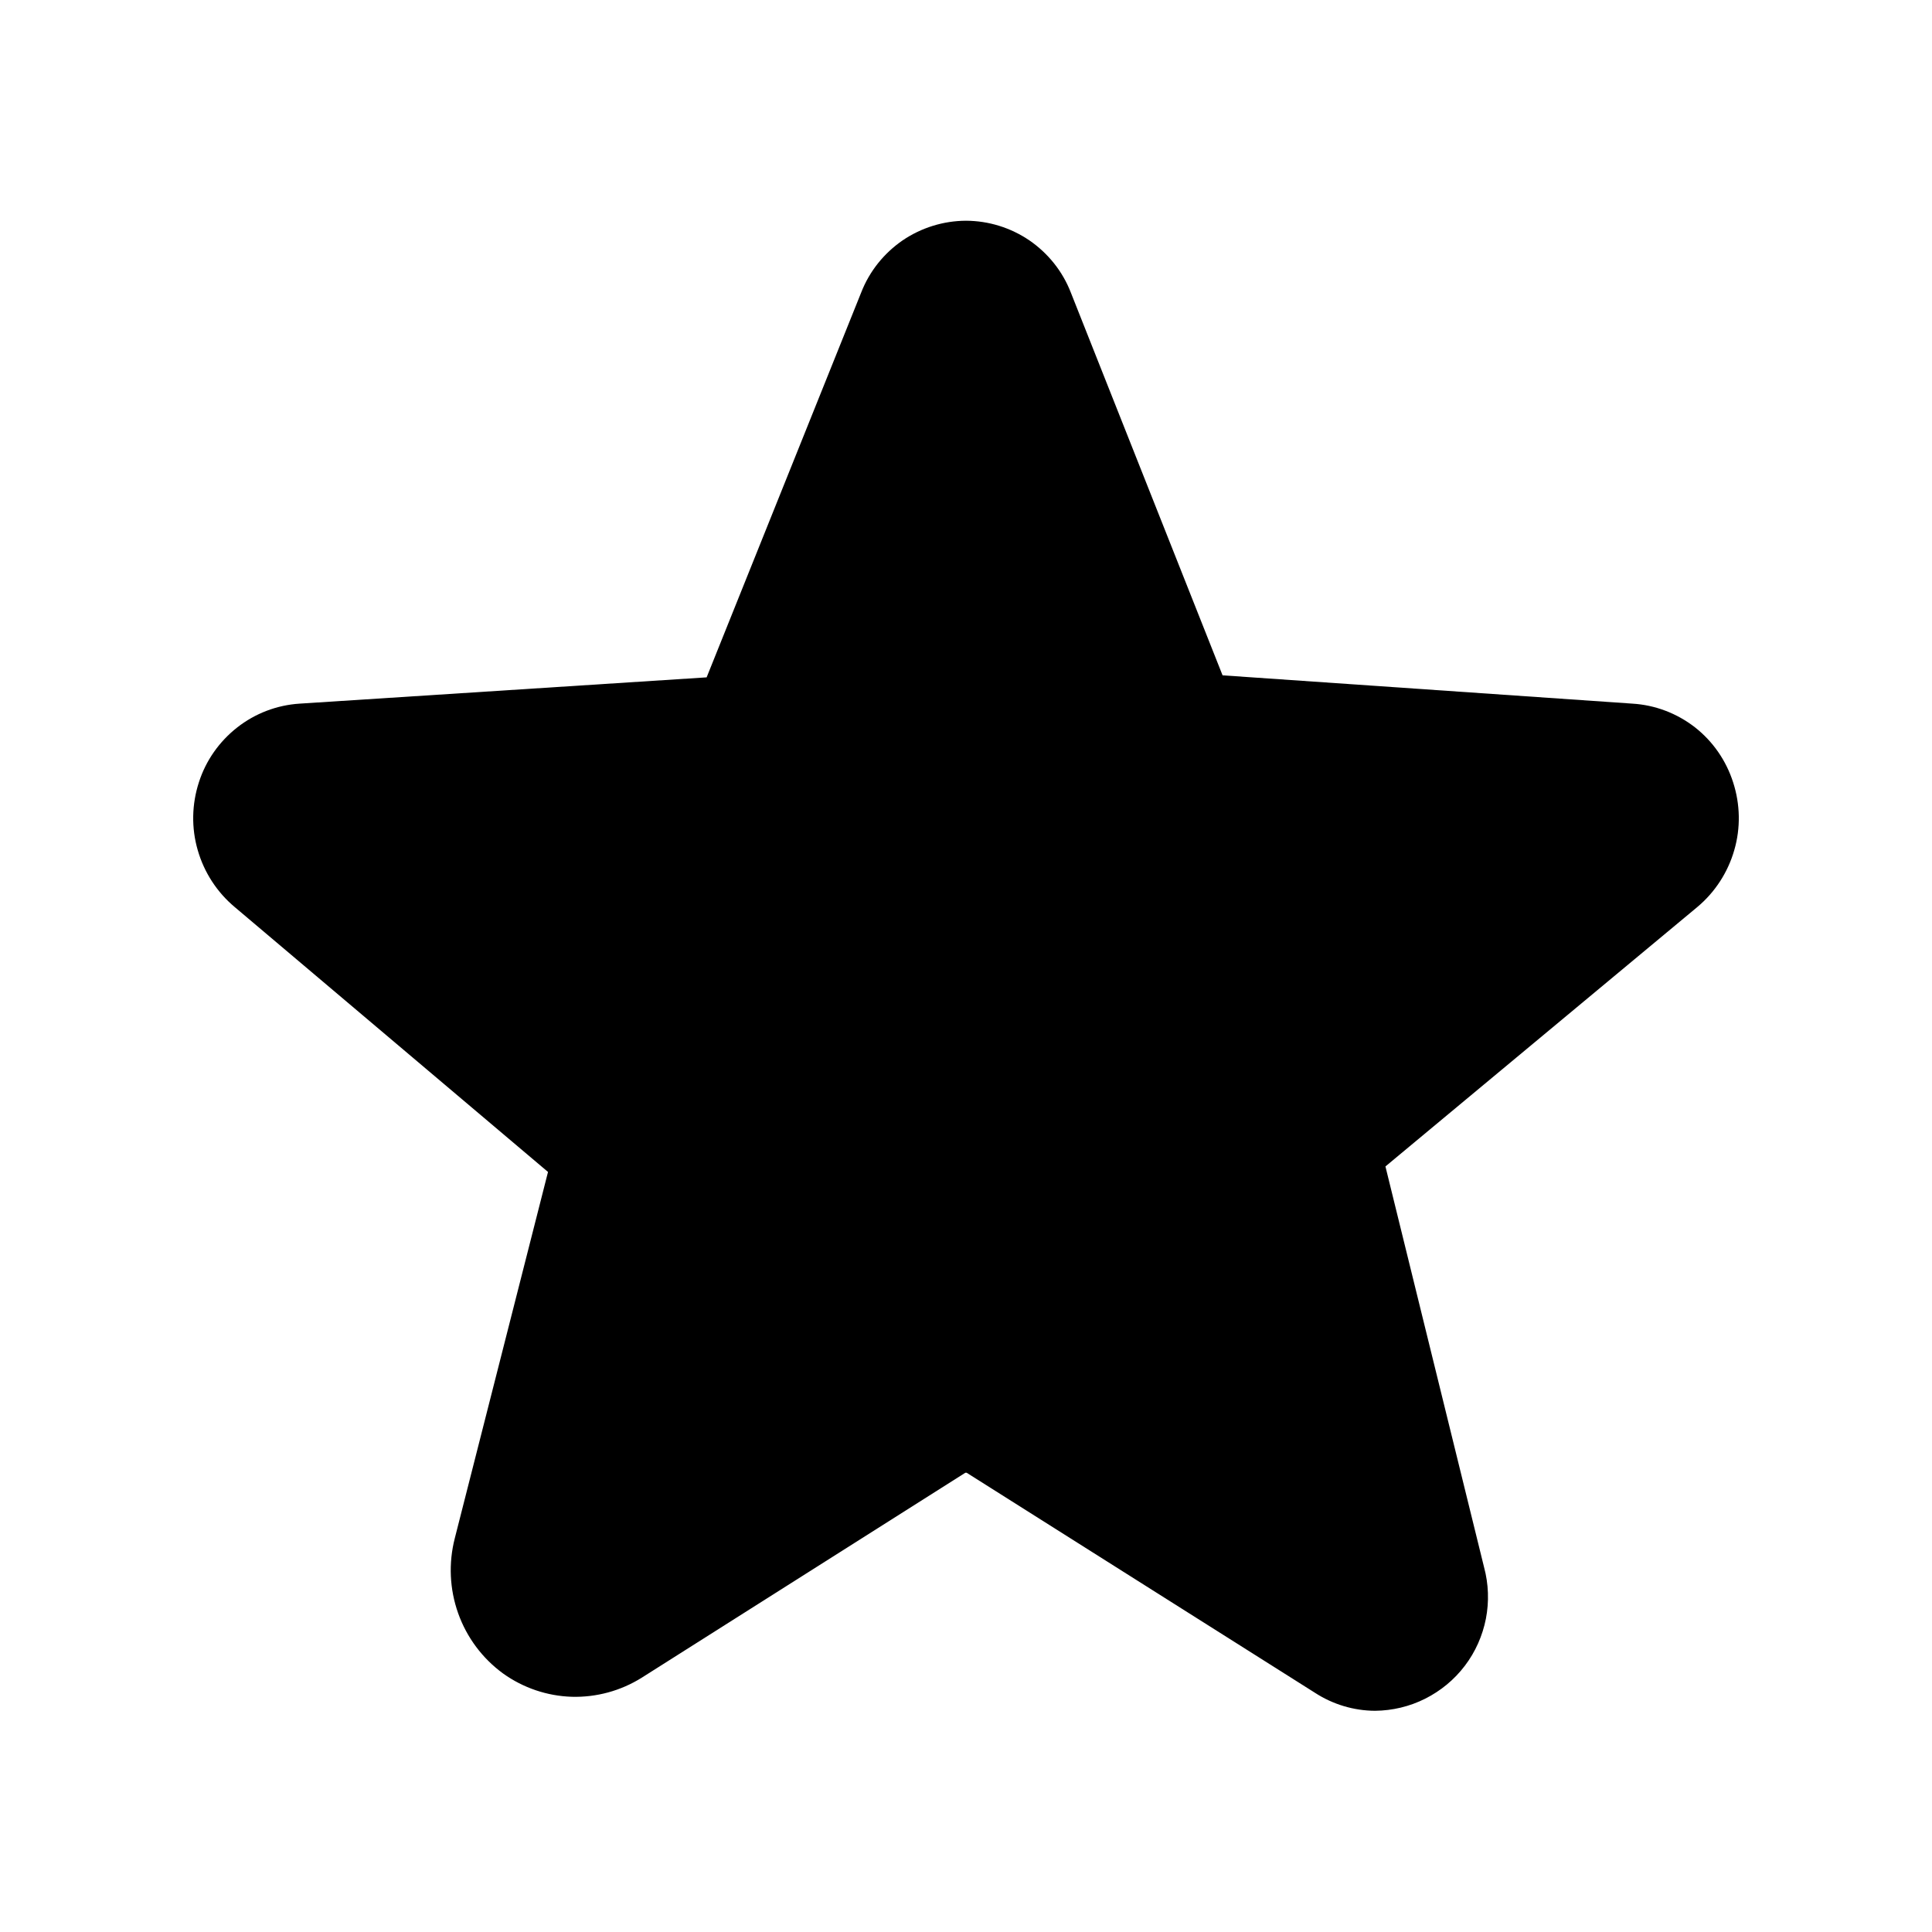
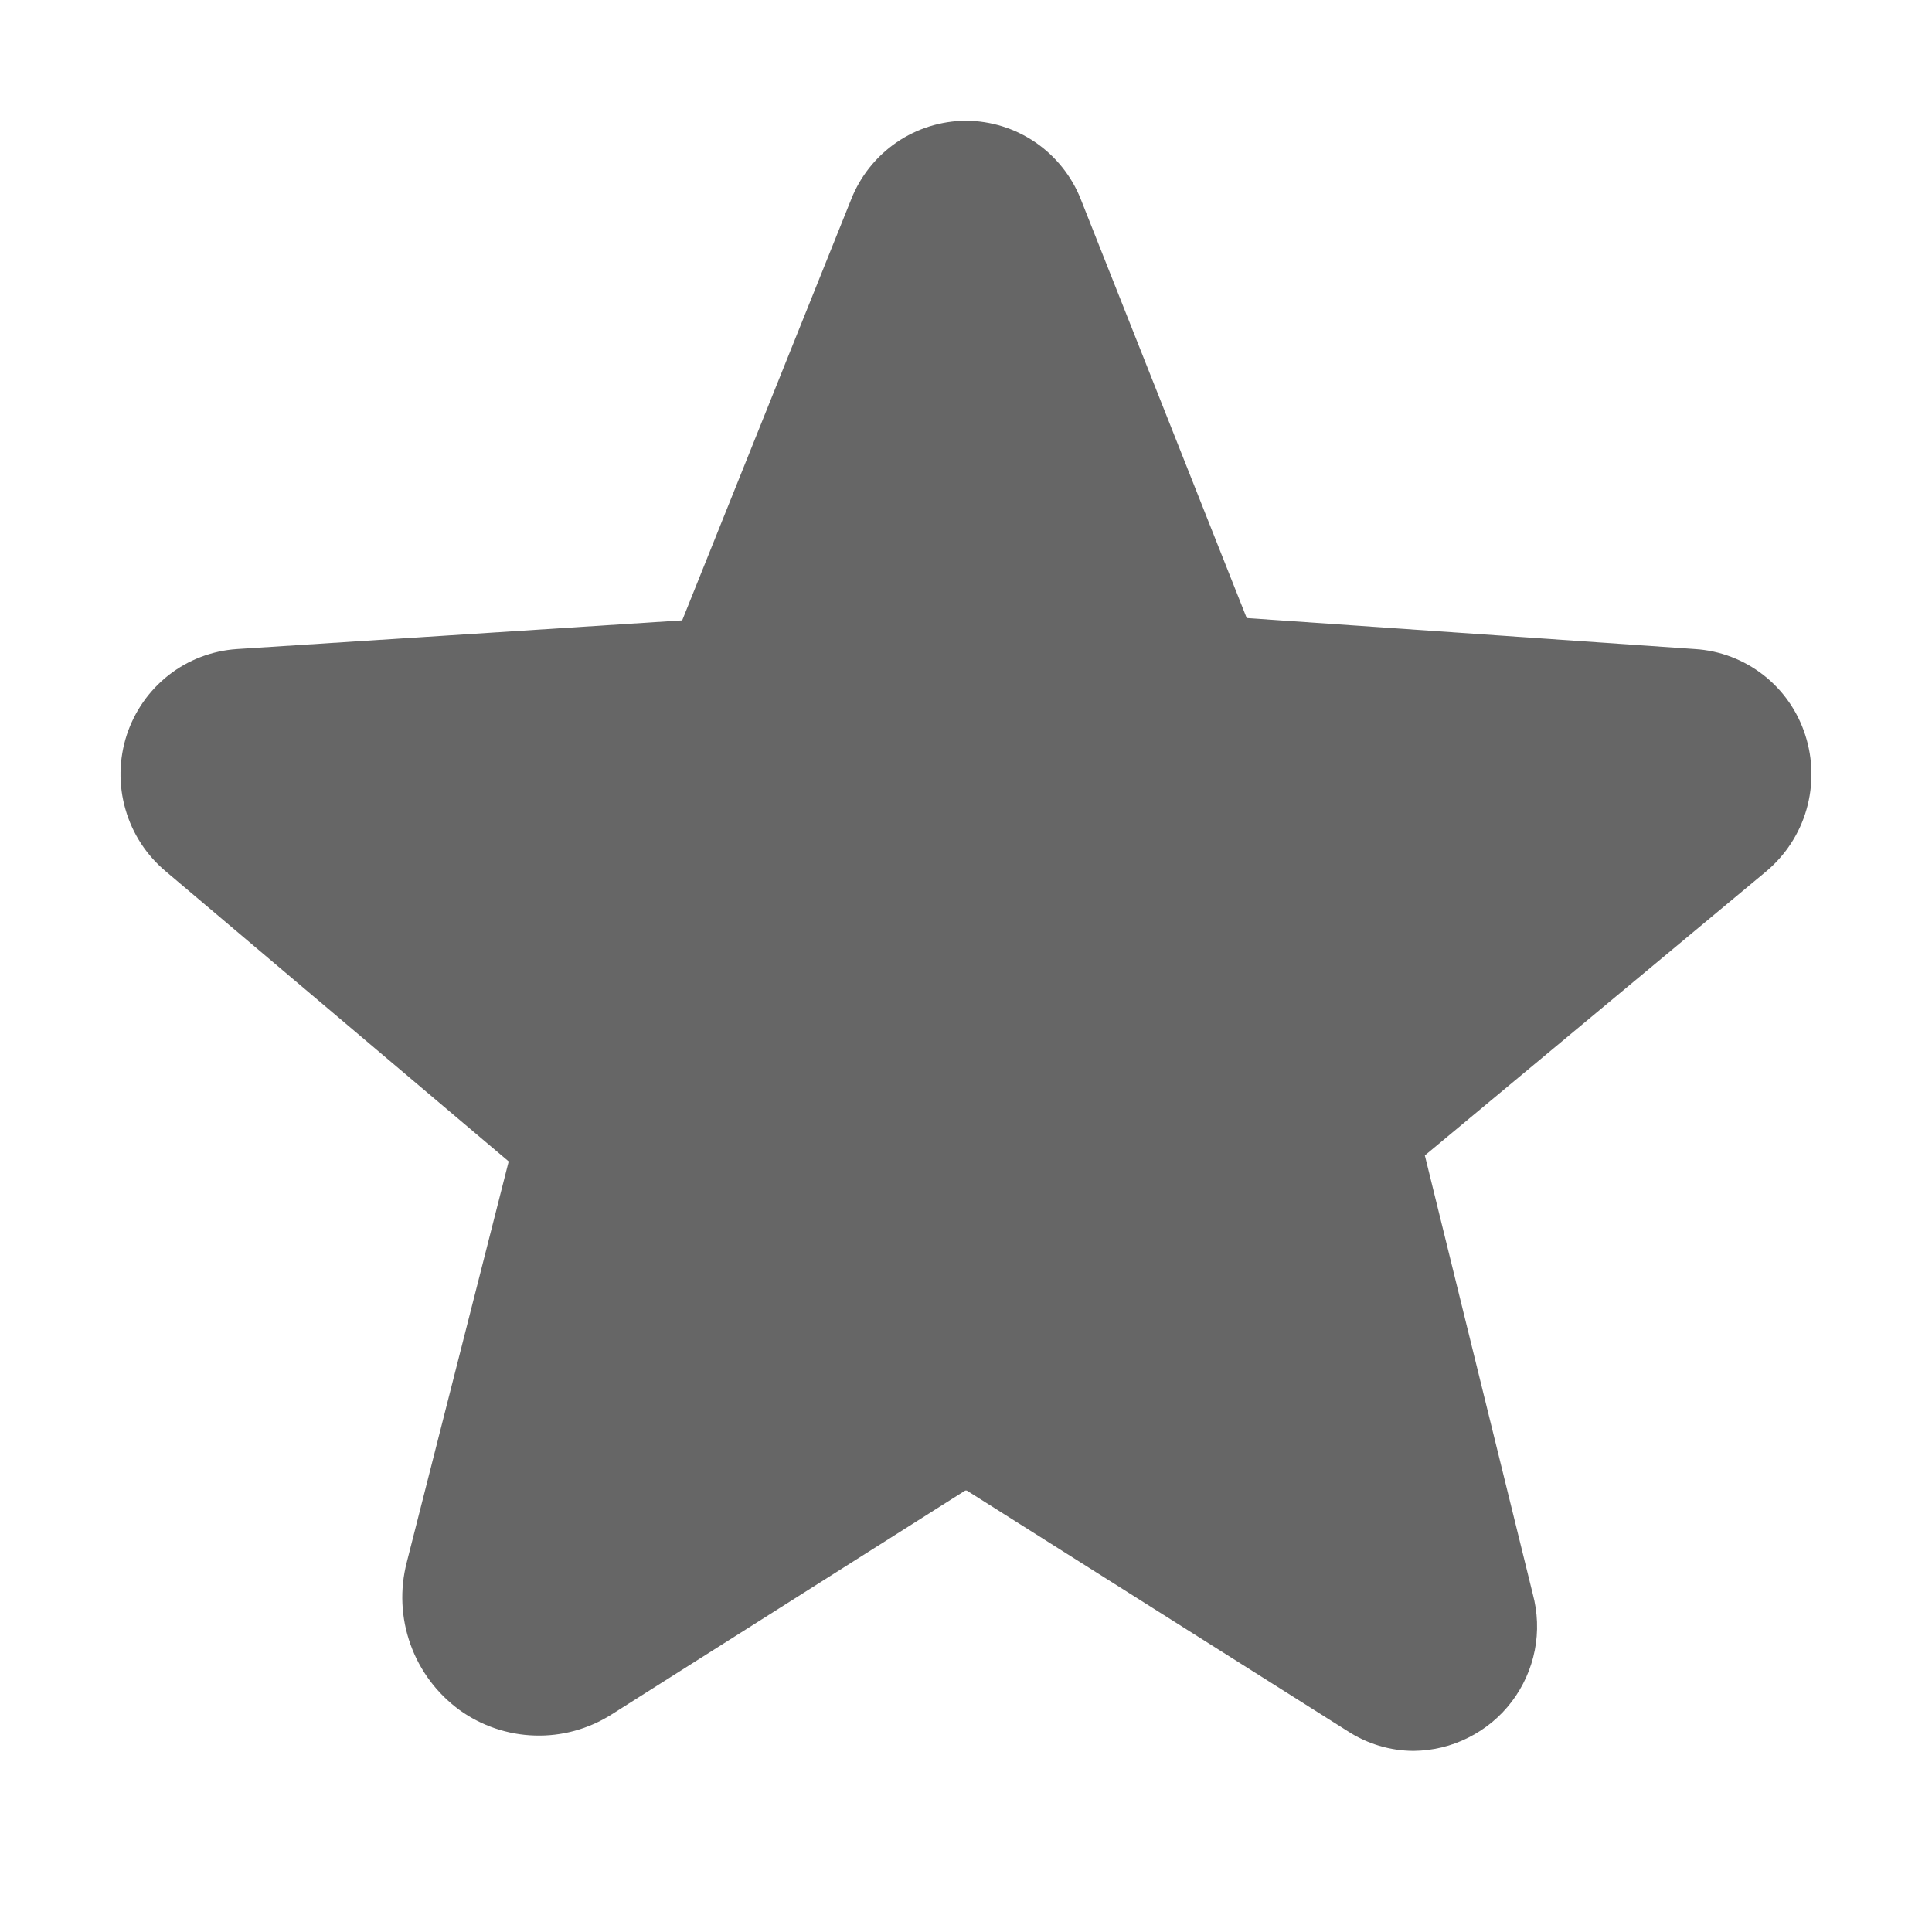
<svg xmlns="http://www.w3.org/2000/svg" width="20" height="20" viewBox="0 0 20 20" fill="none">
-   <path d="M17.941 8.098C17.869 7.873 17.732 7.675 17.546 7.529C17.359 7.384 17.134 7.298 16.898 7.284L12.656 6.991L11.085 3.028C11 2.809 10.85 2.622 10.657 2.489C10.463 2.357 10.235 2.286 10 2.285C9.766 2.286 9.537 2.357 9.343 2.489C9.15 2.622 9 2.809 8.915 3.028L7.315 7.012L3.102 7.284C2.866 7.299 2.641 7.385 2.455 7.531C2.27 7.676 2.131 7.873 2.059 8.098C1.985 8.326 1.98 8.571 2.047 8.801C2.113 9.031 2.247 9.237 2.43 9.39L5.673 12.132L4.708 15.924C4.642 16.181 4.654 16.451 4.743 16.701C4.832 16.951 4.994 17.168 5.208 17.324C5.416 17.473 5.664 17.557 5.919 17.565C6.175 17.572 6.427 17.503 6.644 17.367L9.993 15.246H10.007L13.613 17.524C13.798 17.644 14.014 17.709 14.235 17.71C14.415 17.708 14.592 17.666 14.753 17.585C14.914 17.504 15.055 17.388 15.164 17.244C15.273 17.101 15.347 16.934 15.382 16.757C15.416 16.581 15.41 16.398 15.363 16.224L14.342 12.075L17.57 9.39C17.753 9.237 17.887 9.031 17.953 8.801C18.02 8.571 18.015 8.326 17.941 8.098Z" fill="black" />
+   <path d="M18.688 7.609C18.609 7.363 18.459 7.147 18.255 6.988C18.051 6.829 17.805 6.735 17.547 6.719L12.906 6.398L11.188 2.062C11.094 1.824 10.93 1.619 10.719 1.474C10.507 1.329 10.257 1.251 10 1.25C9.743 1.251 9.493 1.329 9.281 1.474C9.07 1.619 8.906 1.824 8.812 2.062L7.062 6.422L2.453 6.719C2.196 6.736 1.949 6.83 1.746 6.989C1.543 7.148 1.392 7.364 1.312 7.609C1.231 7.859 1.226 8.127 1.299 8.379C1.371 8.631 1.517 8.855 1.719 9.023L5.266 12.023L4.211 16.172C4.138 16.453 4.151 16.749 4.249 17.022C4.346 17.295 4.524 17.532 4.758 17.703C4.985 17.866 5.256 17.958 5.536 17.966C5.816 17.975 6.091 17.899 6.328 17.75L9.992 15.43H10.008L13.953 17.922C14.155 18.053 14.391 18.124 14.633 18.125C14.83 18.123 15.024 18.077 15.2 17.988C15.376 17.9 15.53 17.773 15.649 17.616C15.768 17.459 15.85 17.277 15.888 17.083C15.926 16.89 15.918 16.69 15.867 16.5L14.75 11.961L18.281 9.023C18.482 8.855 18.629 8.631 18.701 8.379C18.773 8.127 18.769 7.859 18.688 7.609Z" fill="#666666" />
</svg>
